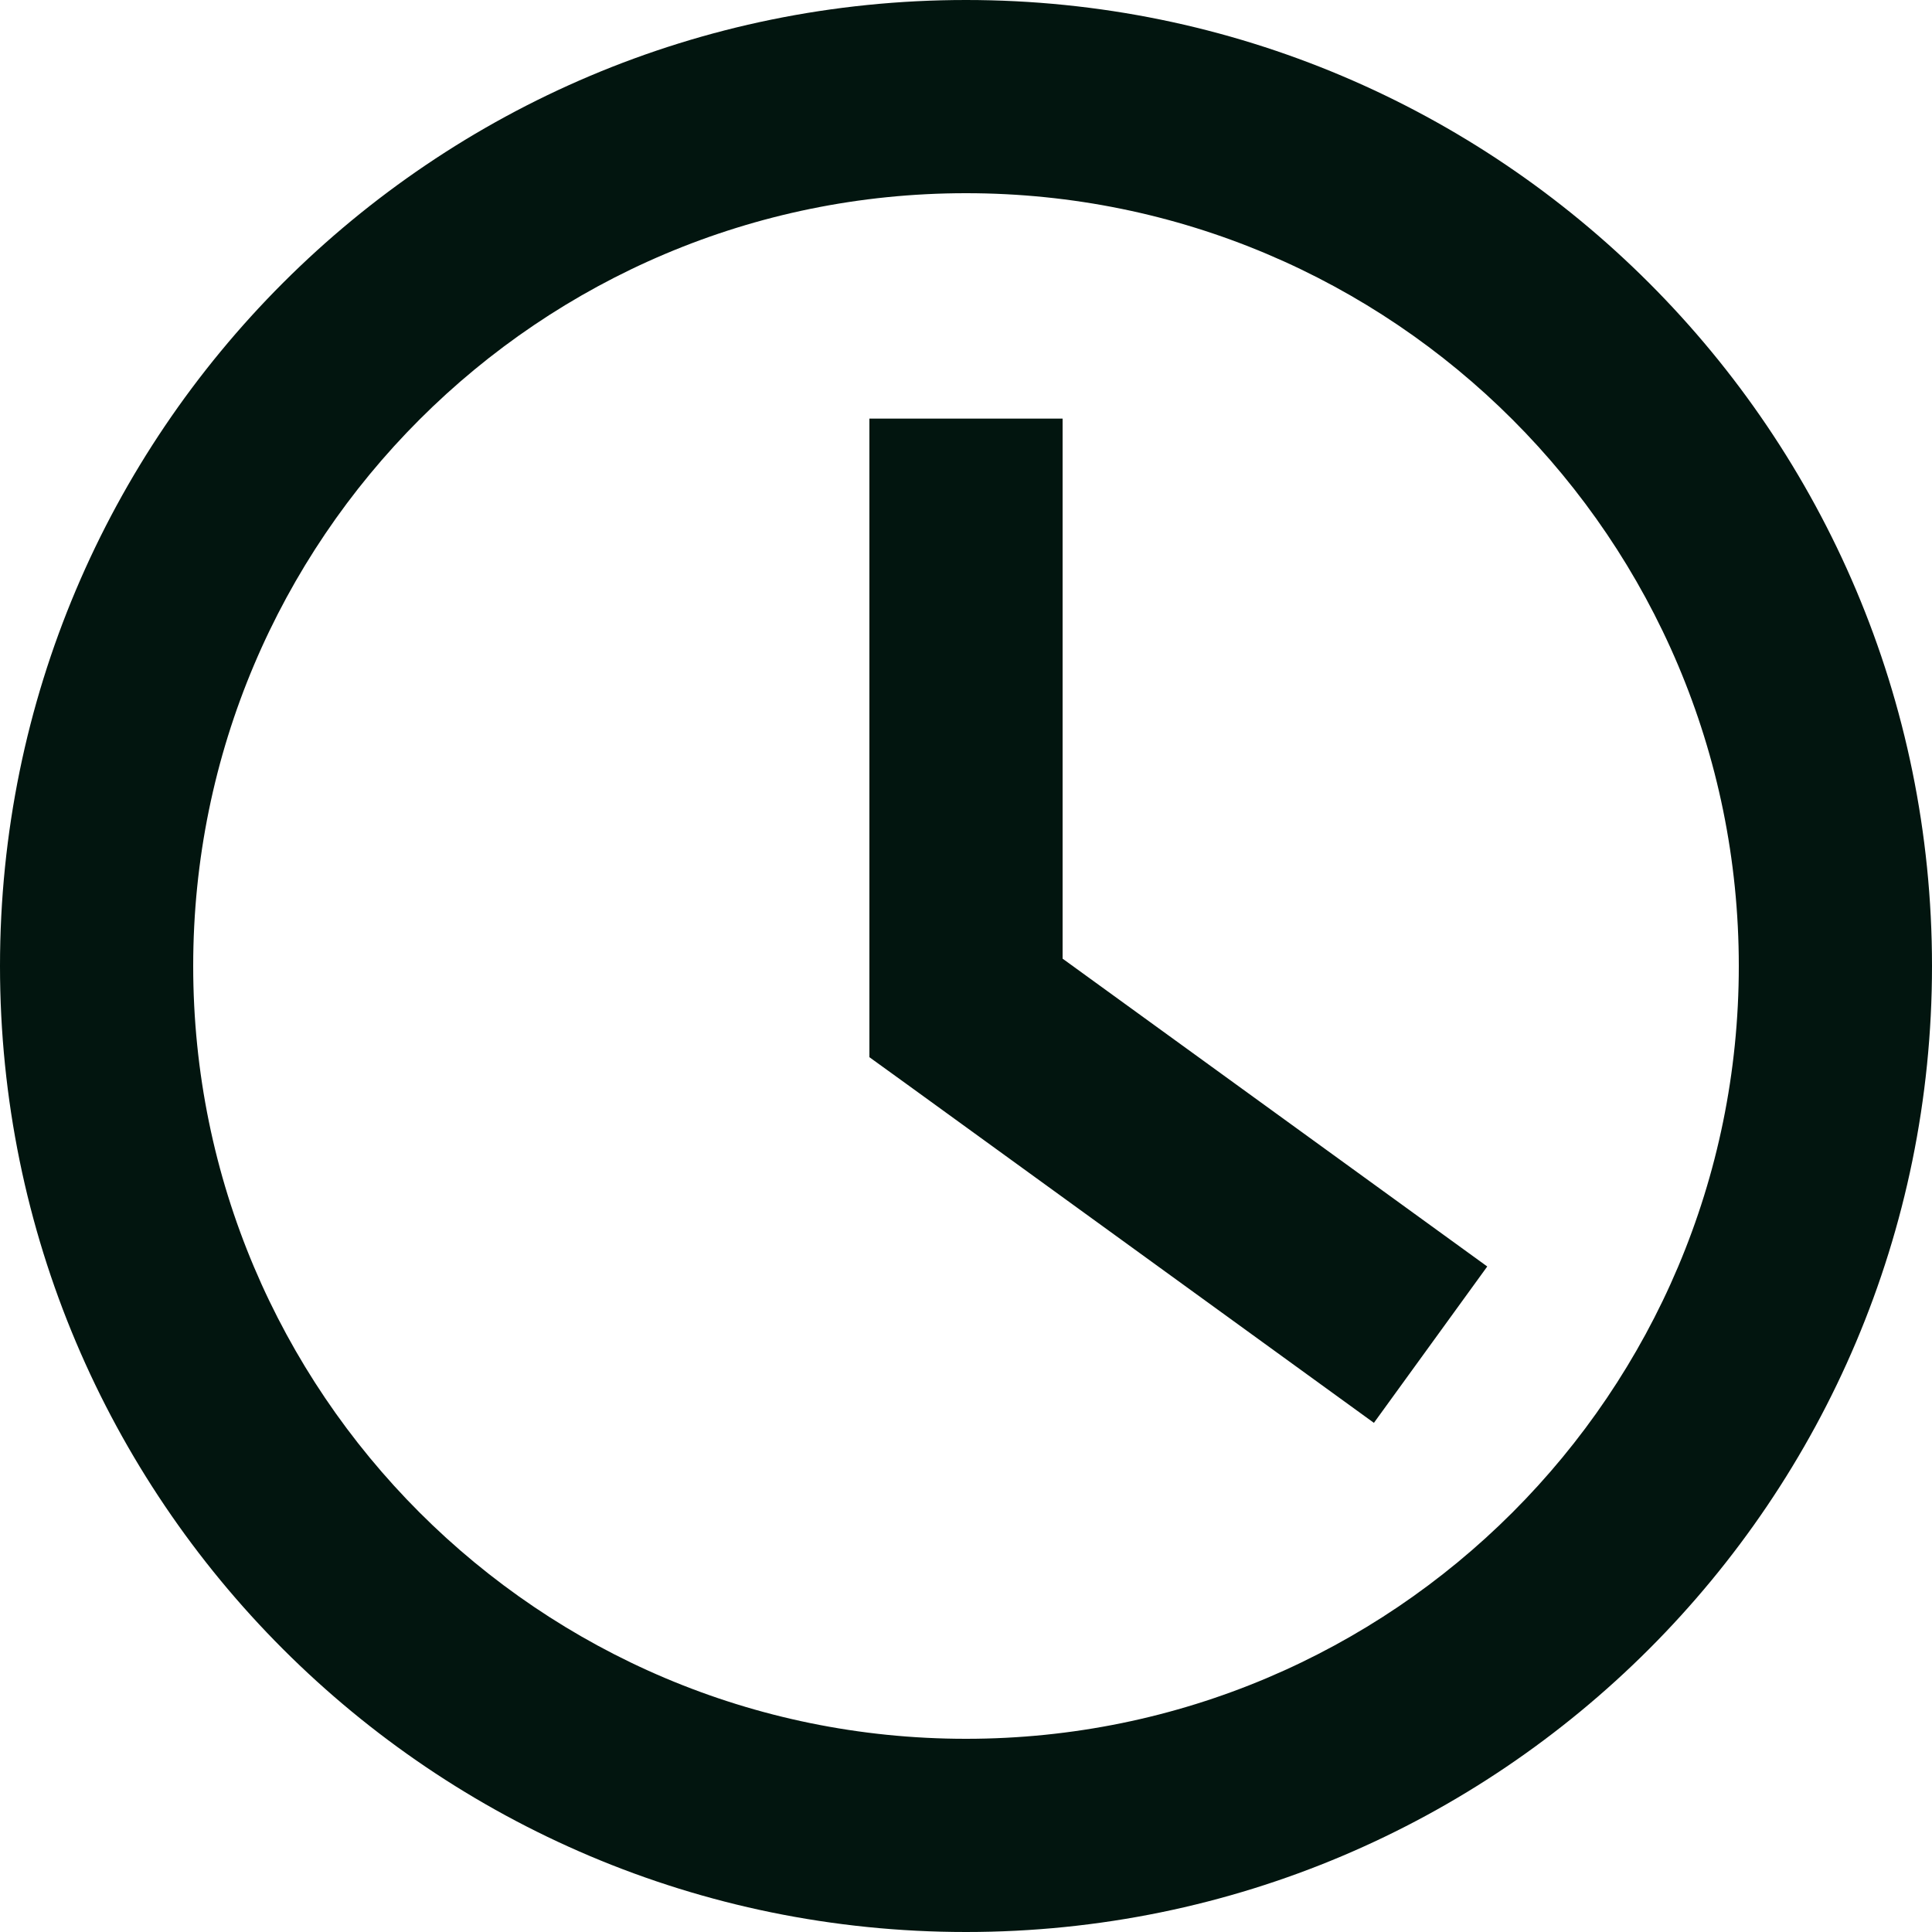
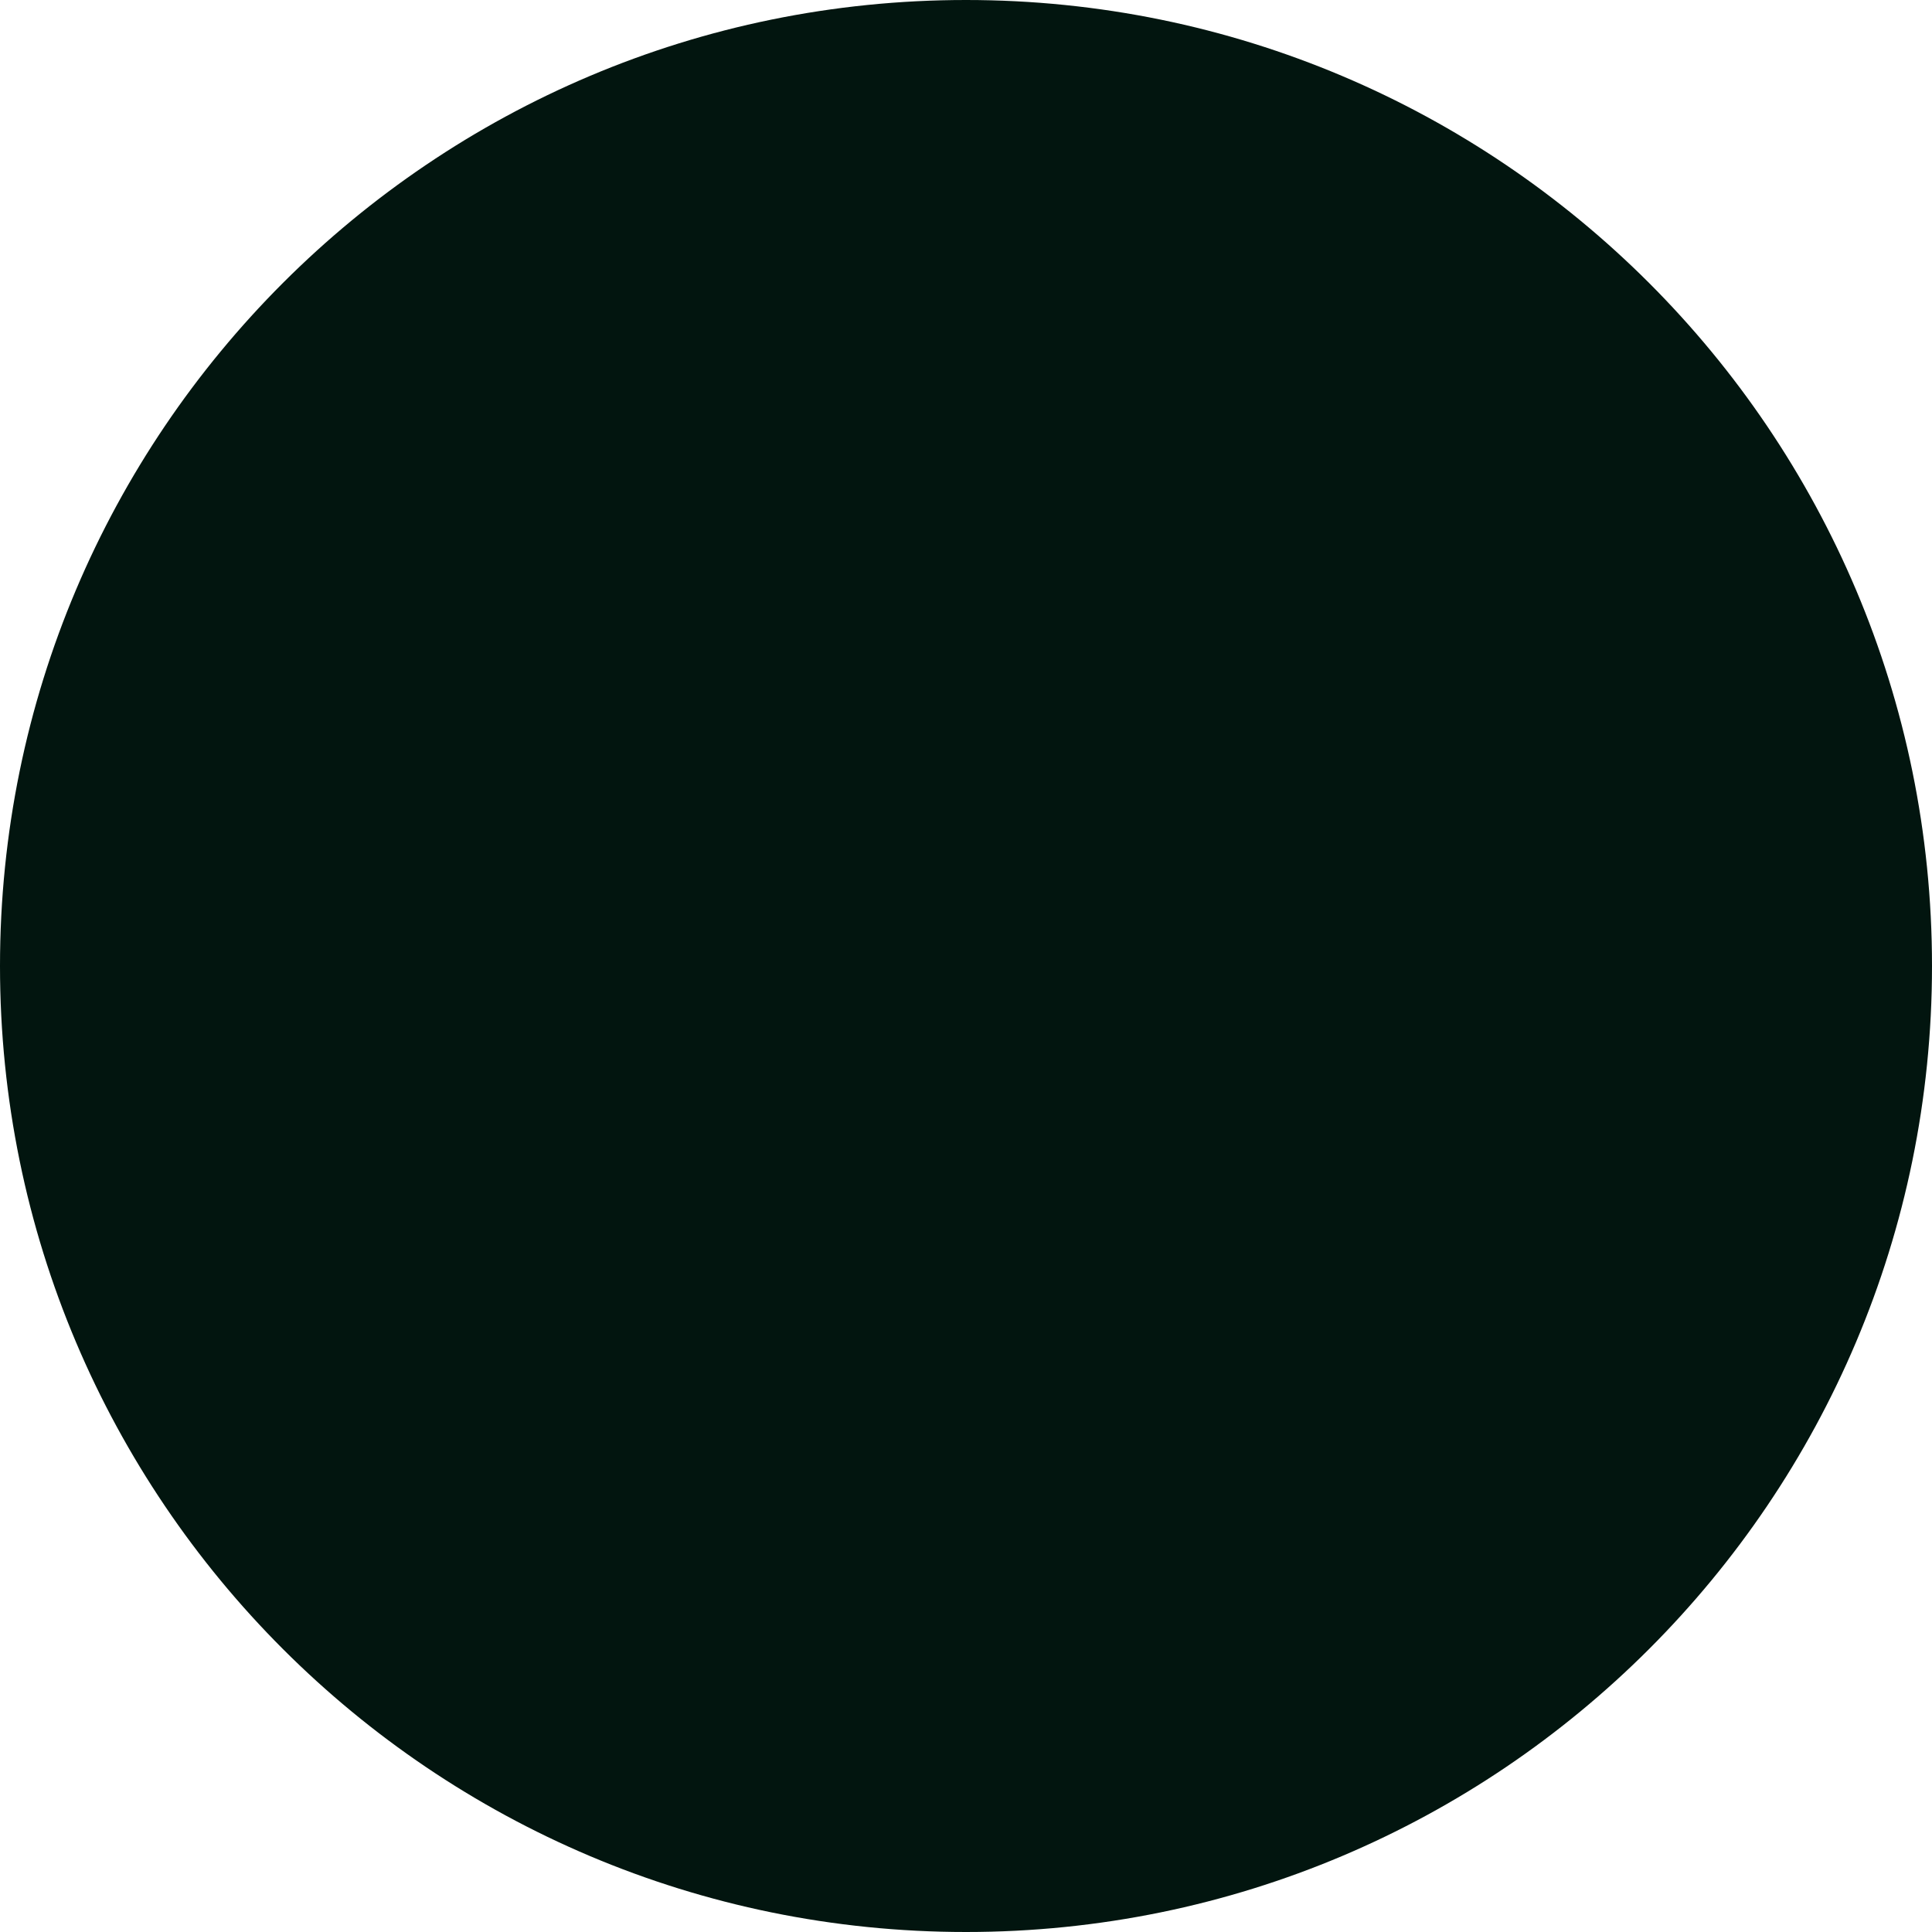
<svg xmlns="http://www.w3.org/2000/svg" width="15" height="15" viewBox="0 0 15 15" fill="none">
-   <path fill-rule="evenodd" clip-rule="evenodd" d="M13.5 7.5C13.5 10.814 10.814 13.5 7.5 13.5C4.186 13.5 1.5 10.814 1.5 7.5C1.5 4.186 4.186 1.5 7.5 1.5C10.814 1.5 13.5 4.186 13.5 7.5ZM15 7.5C15 11.642 11.642 15 7.5 15C3.358 15 0 11.642 0 7.5C0 3.358 3.358 0 7.5 0C11.642 0 15 3.358 15 7.5ZM8.25 4V3.25H6.75V4V7.825V8.208L7.06 8.432L10.06 10.607L10.667 11.047L11.547 9.833L10.94 9.393L8.25 7.443V4Z" fill="#02150F" />
+   <path fillRule="evenodd" clipRule="evenodd" d="M13.5 7.5C13.5 10.814 10.814 13.5 7.5 13.5C4.186 13.5 1.5 10.814 1.5 7.5C1.5 4.186 4.186 1.5 7.5 1.5C10.814 1.5 13.5 4.186 13.5 7.5ZM15 7.5C15 11.642 11.642 15 7.5 15C3.358 15 0 11.642 0 7.5C0 3.358 3.358 0 7.5 0C11.642 0 15 3.358 15 7.5ZM8.25 4V3.25H6.75V4V7.825V8.208L7.06 8.432L10.06 10.607L10.667 11.047L11.547 9.833L10.94 9.393L8.25 7.443V4Z" fill="#02150F" />
</svg>
